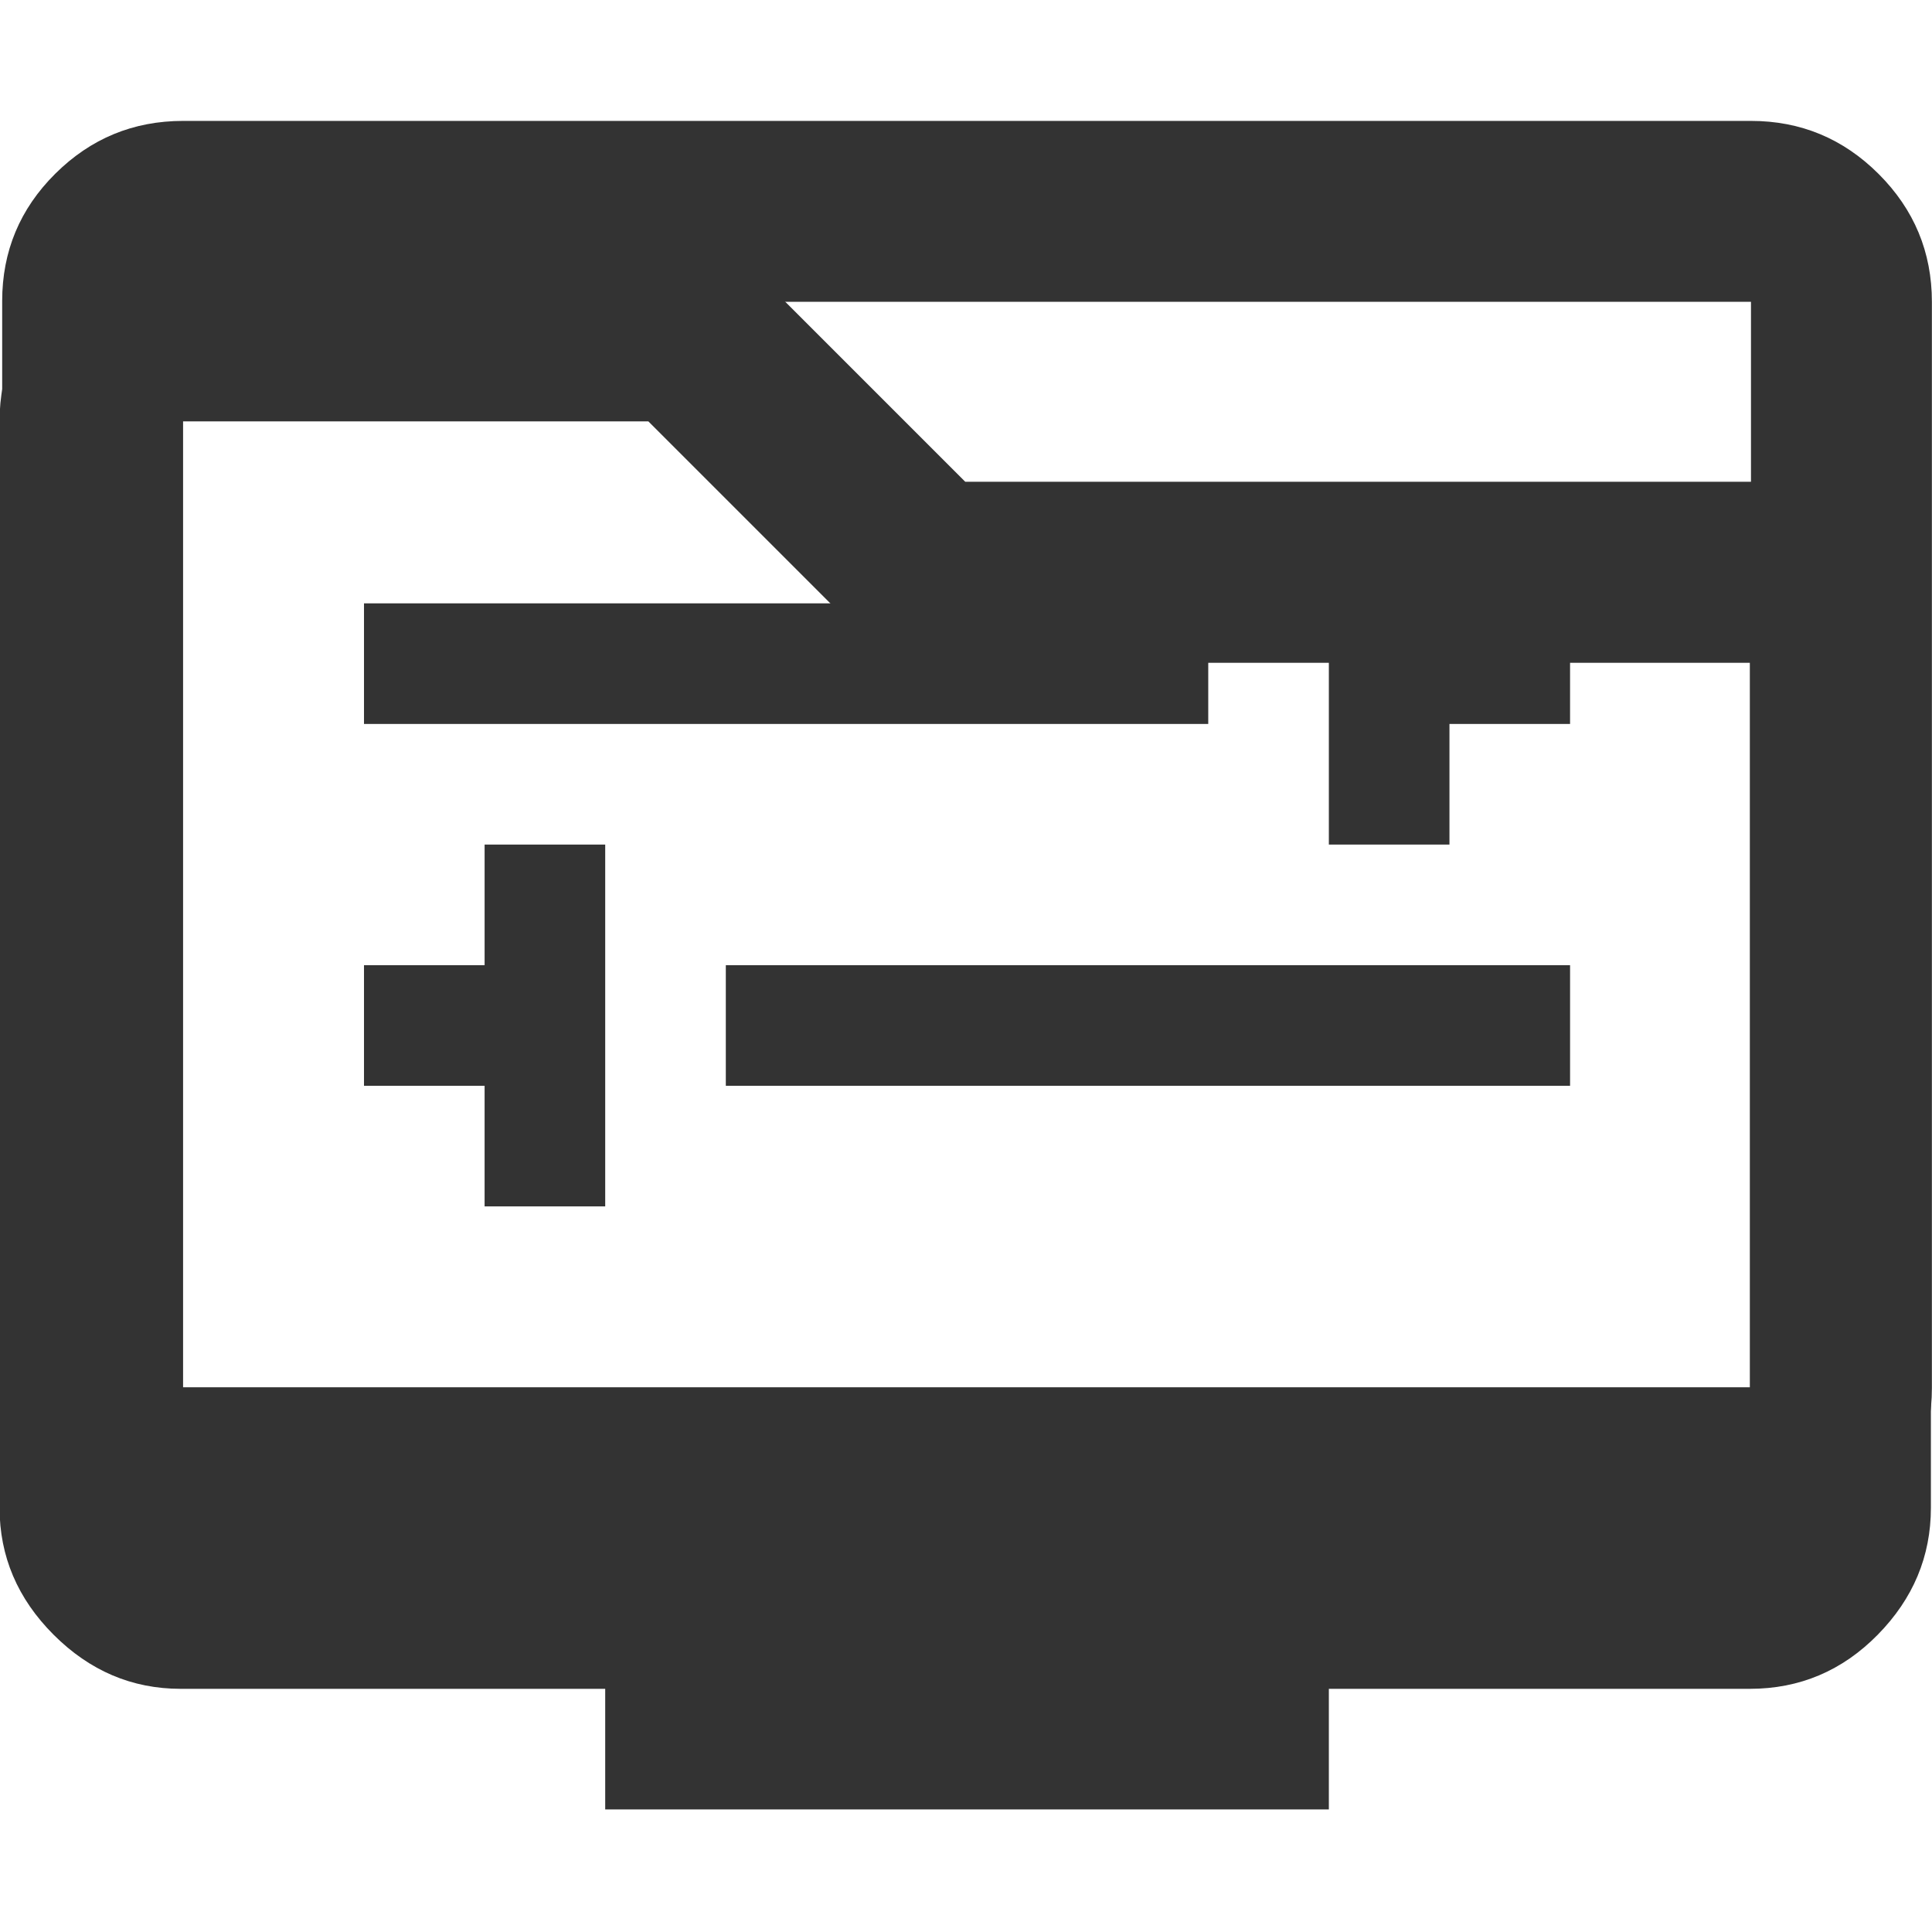
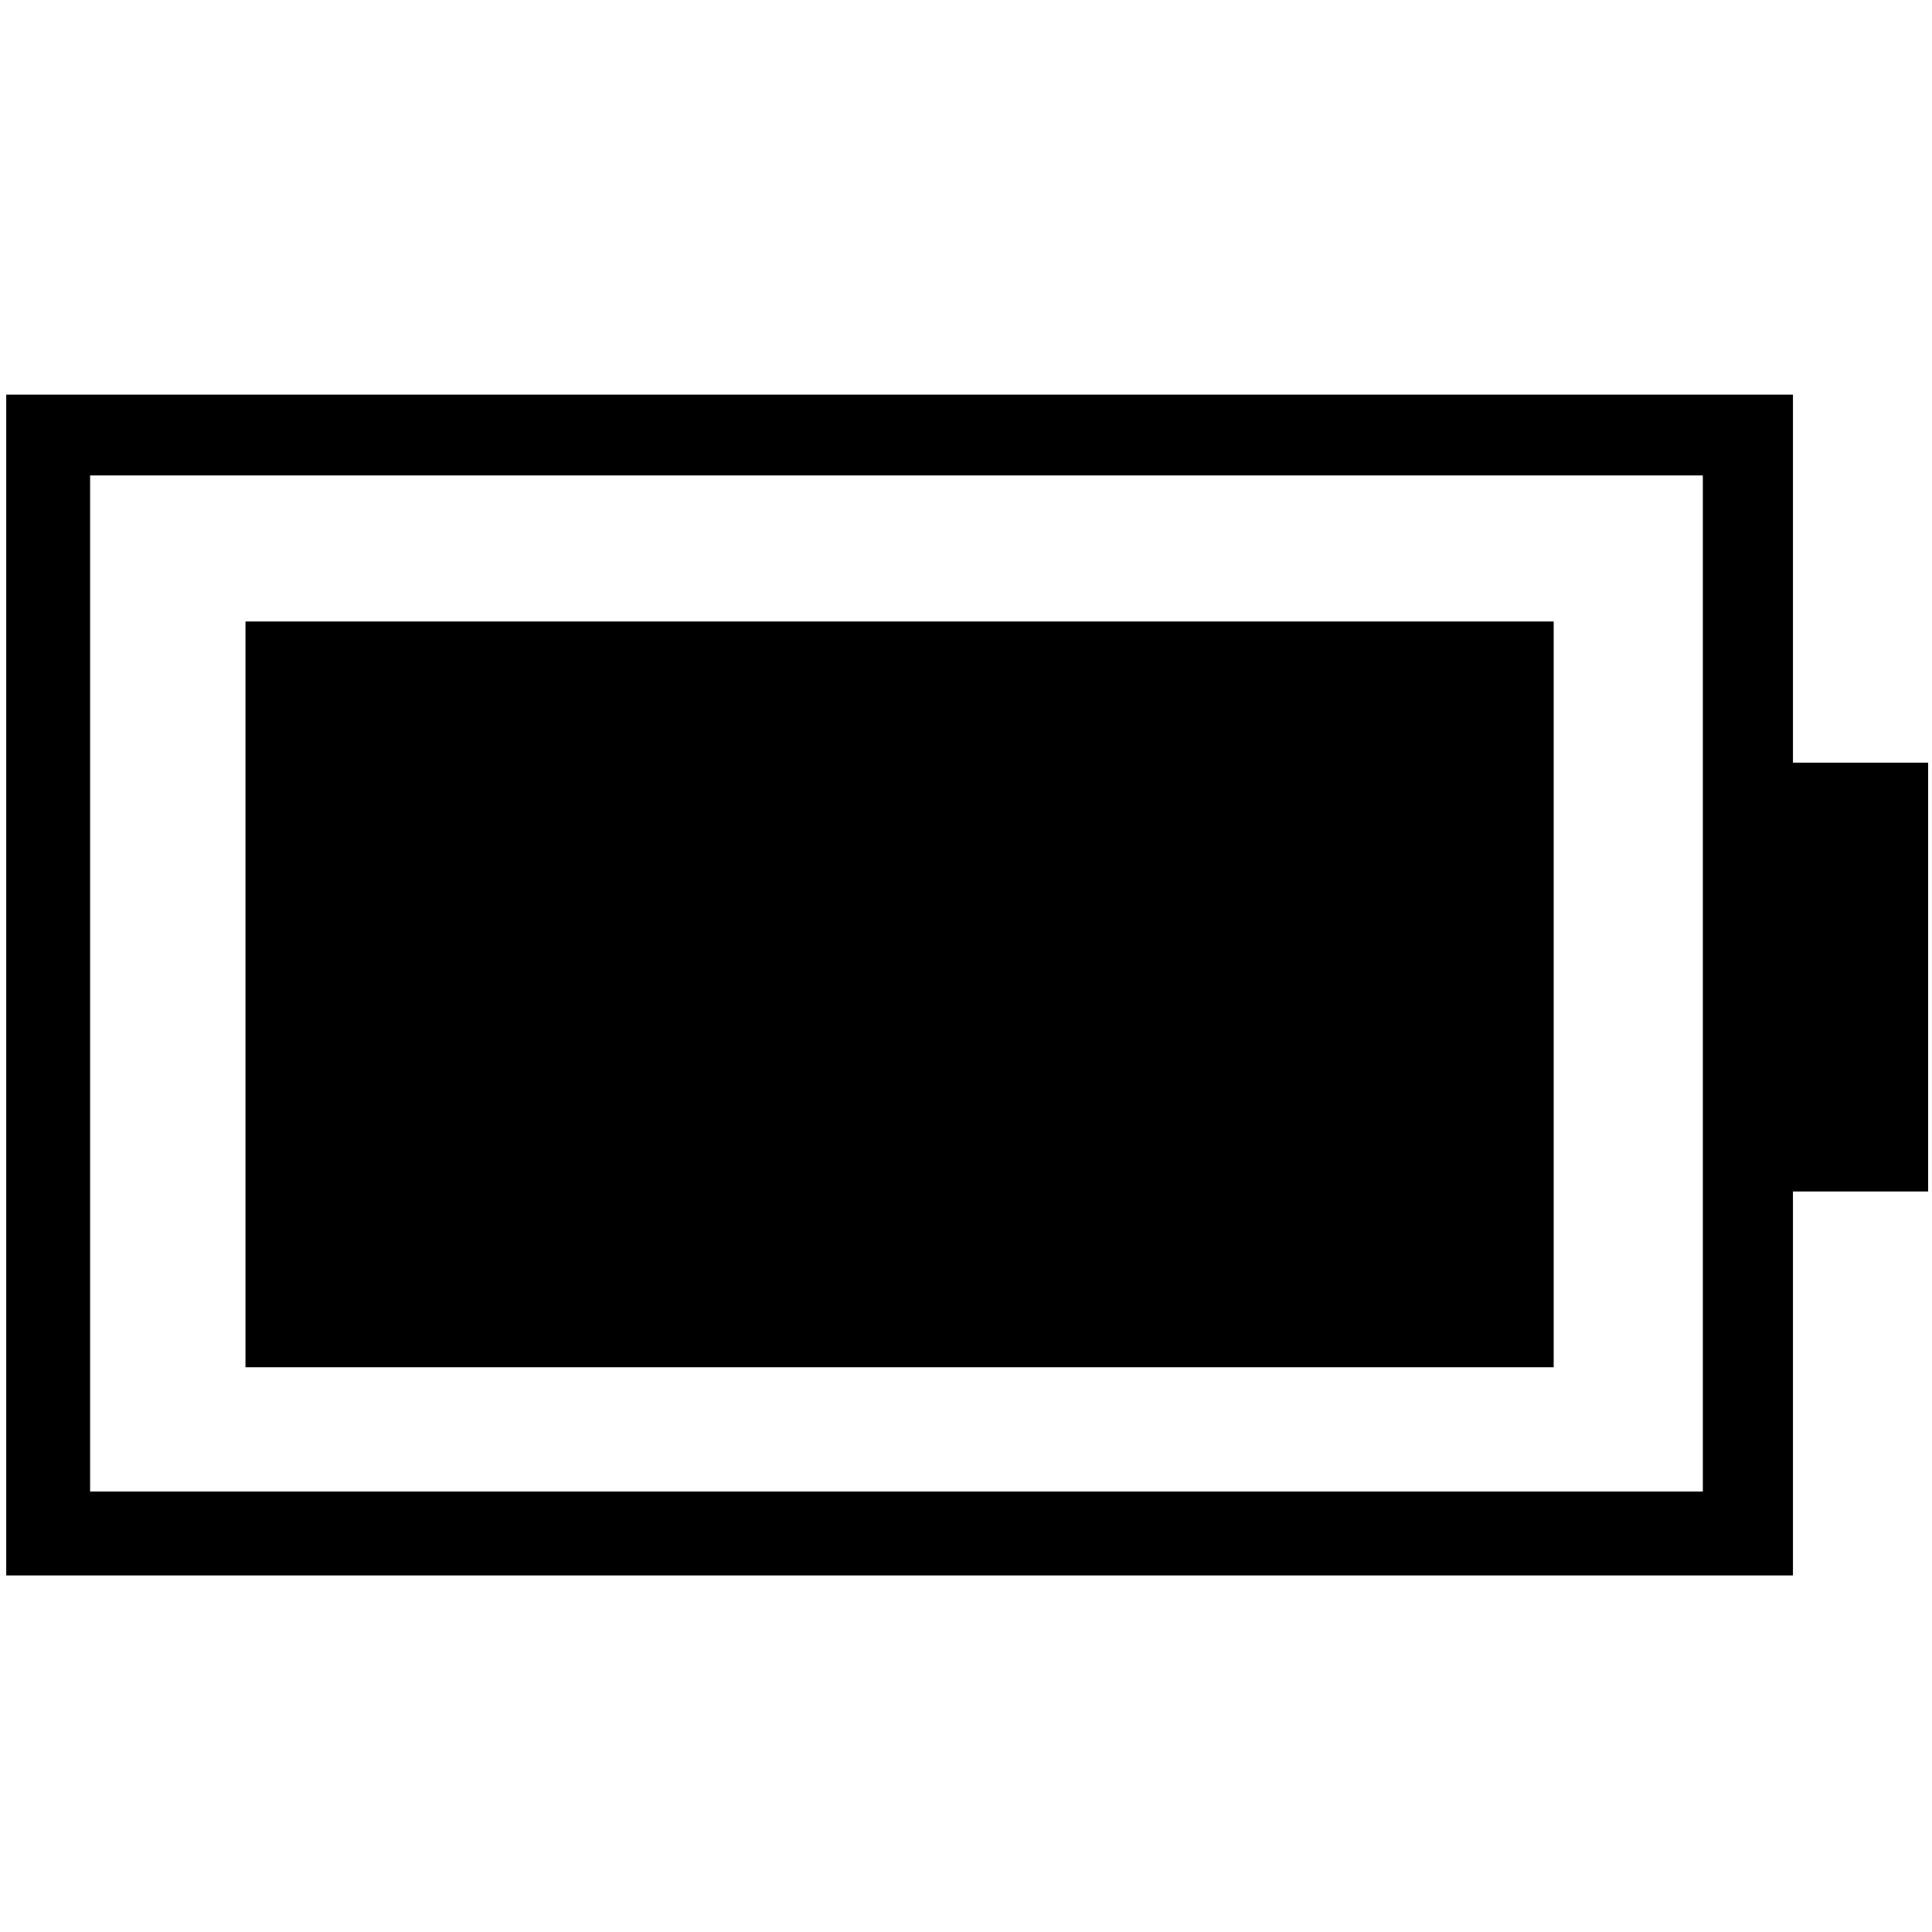
<svg xmlns="http://www.w3.org/2000/svg" width="512" height="512" viewBox="0 0 512 512" version="1.1" id="svg11" xml:space="preserve">
  <style id="style1">
#keylines circle, #keylines rect { 
   vector-effect: non-scaling-stroke;
   fill: none;
   stroke: #0000FF;
}
#mask path, #mask rect, #mask circle, #hatching path { 
   vector-effect: non-scaling-stroke;
   fill: none;
   stroke: #FF0000;
}
#keylines, #mask {
   opacity: 0.5;
}
</style>
  <defs id="defs1">
    <clipPath clipPathUnits="userSpaceOnUse" id="clipHatching">
      <rect width="8" height="8" x="0" y="0" id="rect1" />
    </clipPath>
    <pattern patternUnits="userSpaceOnUse" width="8" height="8" id="hatching">
      <path d="M 1,-1 -1,1 M 9,7 7,9 M 9,-1 -1,9" clip-path="url(#clipHatching)" id="path1" />
    </pattern>
    <clipPath clipPathUnits="userSpaceOnUse" id="clipHatching-2">
      <rect width="8" height="8" x="0" y="0" id="rect1-7" />
    </clipPath>
    <pattern patternUnits="userSpaceOnUse" width="8" height="8" id="hatching-0">
      <path d="M 1,-1 -1,1 M 9,7 7,9 M 9,-1 -1,9" clip-path="url(#clipHatching-2)" id="path1-9" />
    </pattern>
    <clipPath clipPathUnits="userSpaceOnUse" id="clipPath17">
      <rect width="512" height="512" x="0.008" y="0.012" ry="128" id="rect17" style="display:inline" />
    </clipPath>
    <filter style="color-interpolation-filters:sRGB;" id="filter41" x="-0.043" y="-0.041" width="1.101" height="1.096">
      <feFlood result="flood" in="SourceGraphic" flood-opacity="0.299" flood-color="rgb(0,0,0)" id="feFlood40" />
      <feGaussianBlur result="blur" in="SourceGraphic" stdDeviation="6" id="feGaussianBlur40" />
      <feOffset result="offset" in="blur" dx="5" dy="5" id="feOffset40" />
      <feComposite result="comp1" operator="in" in="flood" in2="offset" id="feComposite40" />
      <feComposite result="comp2" operator="over" in="SourceGraphic" in2="comp1" id="feComposite41" />
    </filter>
  </defs>
  <rect style="display:none;opacity:1;fill:#9e9e9e;fill-opacity:1;fill-rule:nonzero;stroke:none;stroke-opacity:1;paint-order:stroke fill markers" id="Background" width="512" height="512" x="0.022" y="0.03" clip-path="url(#clipPath17)" />
  <g id="layer4">
    <path d="m 212.484,510.5 h 84.395 l 18.462,-74.491 c 12.308,-4.14 23.956,-9.076 34.945,-14.806 10.989,-5.733 21.319,-13.009 30.989,-21.828 l 72.527,21.166 L 496,347.781 441.934,296.824 c 1.76,-11.889 3.078,-25.11 3.956,-39.662 0.878,-14.552 -0.003,-27.561 -2.639,-39.026 l 52.747,-50.27 -42.198,-72.761 -71.209,19.844 C 372.921,106.128 362.372,98.632 350.943,92.459 339.515,86.285 327.647,80.993 315.339,76.584 L 298.197,2.5 H 212.482 l -15.824,74.084 c -12.307,4.409 -24.175,9.701 -35.604,15.875 -11.428,6.173 -21.978,13.67 -31.648,22.489 L 58.197,93.781 16,167.865 l 54.065,50.27 c -2.637,12.347 -3.956,25.356 -3.956,39.026 0,13.67 1.319,26.678 3.956,39.026 L 16,347.781 58.197,421.865 130.725,399.375 c 9.67,7.937 20,14.993 30.989,21.166 10.989,6.174 22.637,11.466 34.945,15.875 z m 43.237,-158.75 c -26.187,0 -48.512,-9.354 -66.973,-28.062 -18.461,-18.708 -27.692,-41.198 -27.692,-67.469 0,-26.271 9.324,-48.667 27.972,-67.188 18.649,-18.521 41.066,-27.781 67.253,-27.781 26.187,0 48.511,9.354 66.973,28.062 18.462,18.708 27.692,41.198 27.692,67.469 0,26.271 -9.324,48.667 -27.972,67.188 C 304.325,342.49 281.908,351.75 255.721,351.75 Z" id="Settings" style="display:none;fill:#333333;fill-opacity:1;stroke:none;stroke-width:1.321;stroke-opacity:1" />
    <path d="M 51.047,512 Q 28.952,512 14.476,497.524 0,483.048 0,460.953 V 51.047 Q 0,28.19 14.476,14.095 28.952,0 51.047,0 H 460.953 Q 483.81,0 497.905,14.095 512,28.19 512,51.047 V 460.953 q 0,22.095 -14.095,36.571 Q 483.81,512 460.953,512 Z M 54.857,128 H 457.143 V 54.857 H 54.857 Z M 457.143,182.857 H 54.857 V 457.143 H 457.143 Z M 54.857,128 v 54.857 z m 0,0 V 54.857 Z m 0,54.857 v 274.286 z" id="Fallback" style="display:none;fill:#333333;fill-opacity:1;stroke-width:0.762" />
    <g id="layer5" style="display:none">
      <path d="m 207.346,368.611 c 4.245,0 8.296,-1.108 12.155,-3.323 3.859,-2.215 6.793,-5.345 8.802,-9.391 l 74.741,-136.815 26.583,49.178 c 1.772,4.43 4.541,7.642 8.307,9.636 3.766,1.994 8.086,2.991 12.959,2.991 H 510.39 V 233.039 H 365.514 L 324.311,157.942 c -2.215,-4.43 -5.252,-7.642 -9.111,-9.636 -3.859,-1.993 -7.91,-2.989 -12.155,-2.989 -4.245,0 -8.296,0.996 -12.155,2.989 -3.859,1.993 -6.896,5.205 -9.111,9.636 L 207.346,294.844 180.492,245.813 c -2.035,-4.086 -4.982,-7.236 -8.84,-9.451 -3.859,-2.215 -7.91,-3.323 -12.155,-3.323 H 0 v 47.849 h 144.877 l 41.518,75.092 c 2.005,3.991 4.938,7.093 8.797,9.309 3.859,2.215 7.91,3.323 12.155,3.323 z" style="fill:#0d00be;fill-opacity:1;stroke-width:0.665" id="path1-8" />
      <path d="m 0.483,192.836 v -79.748 c 0,-14.178 4.998,-25.697 14.995,-34.558 C 25.475,69.669 37.492,65.238 51.53,65.238 H 459.911 c 14.038,0 26.041,4.431 36.01,13.292 9.969,8.861 14.953,20.38 14.953,34.558 v 79.748 H 463.024 V 113.087 H 48.332 v 79.748 z M 51.445,448.031 c -14.038,0 -26.041,-4.431 -36.01,-13.292 -9.969,-8.861 -14.953,-20.38 -14.953,-34.558 V 320.434 H 48.332 v 79.748 H 463.024 v -79.748 h 47.849 v 79.748 c 0,14.178 -4.998,25.697 -14.995,34.558 -9.997,8.861 -22.015,13.292 -36.052,13.292 z" id="System_Info" style="display:inline;fill:#333333;fill-opacity:1;stroke-width:0.665" />
    </g>
-     <path d="m 128.425,319.702 h 31.962 V 223.815 H 128.425 V 255.777 H 96.462 v 31.962 h 31.962 z m 63.924,-31.962 H 416.085 V 255.777 H 192.349 Z m 159.811,-63.925 h 31.962 v -31.962 h 31.962 V 159.891 H 384.123 V 127.928 H 352.16 Z M 96.462,191.853 H 320.198 V 159.891 H 96.462 Z m 63.924,287.66 v -63.925 H 48.519 q -19.777,0 -33.86,-14.091 Q 0.576,387.406 0.576,367.619 V 79.797 q 0,-19.788 14.083,-33.772 Q 28.742,32.042 48.519,32.042 H 464.028 q 19.777,0 33.86,14.092 14.084,14.091 14.084,33.878 V 367.834 q 0,19.788 -14.084,33.771 -14.083,13.983 -33.86,13.983 H 352.16 v 63.925 z M 48.519,367.645 H 464.028 V 79.985 H 48.519 Z m 0,0 V 79.985 Z" id="Display_Settings" style="stroke-width:0.666;fill:#333333;fill-opacity:1" />
-     <path d="m 47.868,447.556 q -19.327,0 -33.655,-14.328 Q -0.116,418.9 -0.116,399.573 V 111.672 q 0,-19.793 14.328,-33.888 Q 28.541,63.689 47.868,63.689 H 191.818 l 63.978,63.978 h 207.928 q 19.793,0 33.888,14.095 14.095,14.095 14.095,33.888 v 223.923 q 0,19.327 -14.095,33.655 -14.095,14.328 -33.888,14.328 z m 0,-47.983 H 463.724 V 175.65 h -227.921 l -63.978,-63.978 H 47.868 Z m 0,0 V 111.672 Z" id="Files" style="stroke-width:0.666;fill:#333333;fill-opacity:1" />
+     <g id="layer1">
+       <rect style="display:inline;fill:#000000;fill-opacity:1;stroke-width:0.886;paint-order:stroke fill markers" id="rect4" width="346.688" height="197.637" x="65.056" y="164.698" />
+       <rect style="display:none;fill:#000000;fill-opacity:1;stroke-width:0.886;paint-order:stroke fill markers" id="rect16" width="277" height="197.637" x="65.056" y="164.698" />
+       <rect style="display:none;fill:#000000;fill-opacity:1;stroke-width:0.886;paint-order:stroke fill markers" id="rect18" width="208" height="197.637" x="65.056" y="164.698" />
+       <rect style="display:none;fill:#000000;fill-opacity:1;stroke-width:0.886;paint-order:stroke fill markers" id="rect19" width="139" height="197.637" x="65.056" y="164.698" />
+       <rect style="display:none;fill:#000000;fill-opacity:1;stroke-width:0.886;paint-order:stroke fill markers" id="rect20" width="70" height="197.637" x="65.056" y="164.698" />
+       <g id="g3" transform="translate(0.4120984,0.8298694)">
+         <path id="rect15" style="fill:#000000;paint-order:stroke fill markers" d="M 1.646 104.582 L 1.646 417.508 L 475.152 417.508 L 475.152 104.582 L 1.646 104.582 z M 23.881 125.994 L 451.271 125.994 L 451.271 395.273 L 23.881 395.273 L 23.881 125.994 z " transform="translate(-0.4120984,-0.8298694)" />
+         <rect style="display:inline;fill:#000000;paint-order:stroke fill markers" id="rect2-7" width="39.527" height="113.641" x="471.035" y="201.284" />
+       </g>
+     </g>
+     <path d="m 128.425,319.702 h 31.962 V 223.815 H 128.425 V 255.777 H 96.462 v 31.962 h 31.962 z m 63.924,-31.962 H 416.085 V 255.777 H 192.349 Z m 159.811,-63.925 h 31.962 v -31.962 h 31.962 V 159.891 H 384.123 V 127.928 H 352.16 Z M 96.462,191.853 H 320.198 V 159.891 H 96.462 Z m 63.924,287.66 v -63.925 H 48.519 q -19.777,0 -33.86,-14.091 Q 0.576,387.406 0.576,367.619 V 79.797 q 0,-19.788 14.083,-33.772 Q 28.742,32.042 48.519,32.042 H 464.028 q 19.777,0 33.86,14.092 14.084,14.091 14.084,33.878 V 367.834 q 0,19.788 -14.084,33.771 -14.083,13.983 -33.86,13.983 H 352.16 v 63.925 z M 48.519,367.645 H 464.028 V 79.985 H 48.519 Z m 0,0 V 79.985 Z" id="Display_Settings" style="display:none;fill:#333333;fill-opacity:1;stroke-width:0.666" />
+     <path d="m 47.868,447.556 q -19.327,0 -33.655,-14.328 Q -0.116,418.9 -0.116,399.573 V 111.672 q 0,-19.793 14.328,-33.888 Q 28.541,63.689 47.868,63.689 H 191.818 l 63.978,63.978 h 207.928 q 19.793,0 33.888,14.095 14.095,14.095 14.095,33.888 v 223.923 q 0,19.327 -14.095,33.655 -14.095,14.328 -33.888,14.328 z m 0,-47.983 H 463.724 V 175.65 h -227.921 l -63.978,-63.978 H 47.868 Z m 0,0 V 111.672 Z" id="Files" style="display:none;fill:#333333;fill-opacity:1;stroke-width:0.666" />
  </g>
  <style id="style1-9">
#keylines circle, #keylines rect { 
   vector-effect: non-scaling-stroke;
   fill: none;
   stroke: #0000FF;
}
#mask path, #mask rect, #mask circle, #hatching path { 
   vector-effect: non-scaling-stroke;
   fill: none;
   stroke: #FF0000;
}
#keylines, #mask {
   opacity: 0.5;
}
</style>
</svg>
